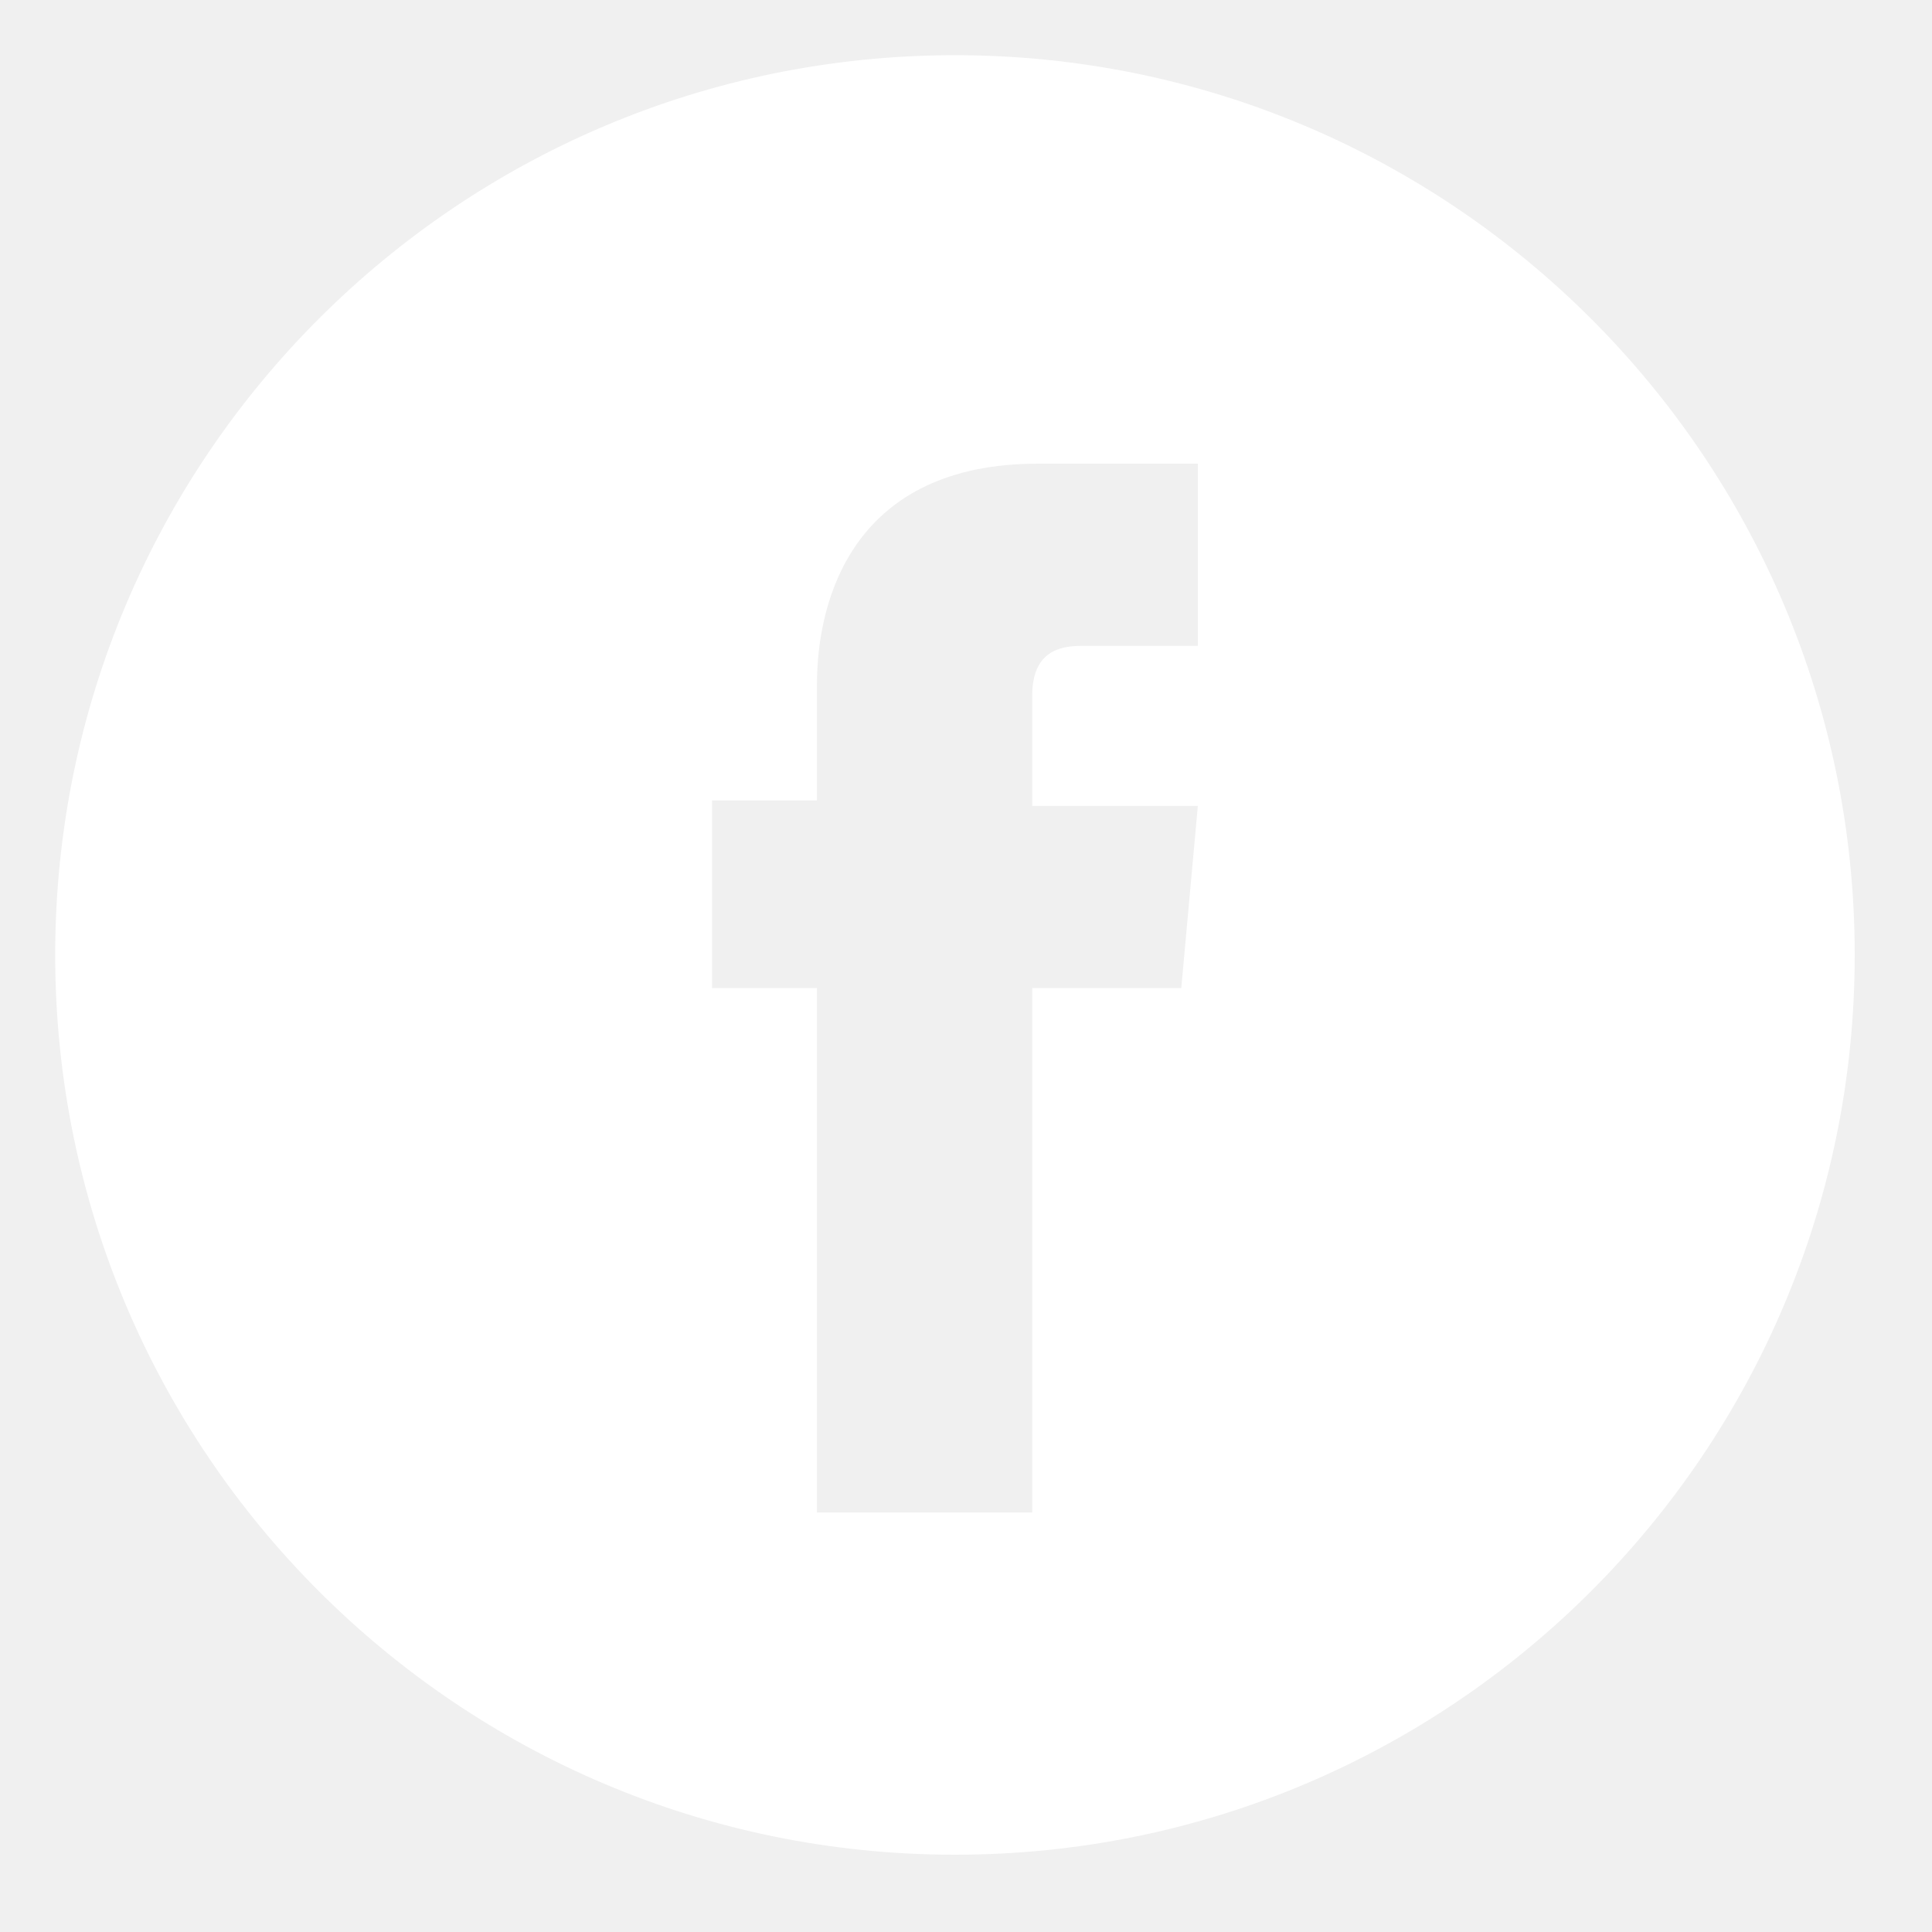
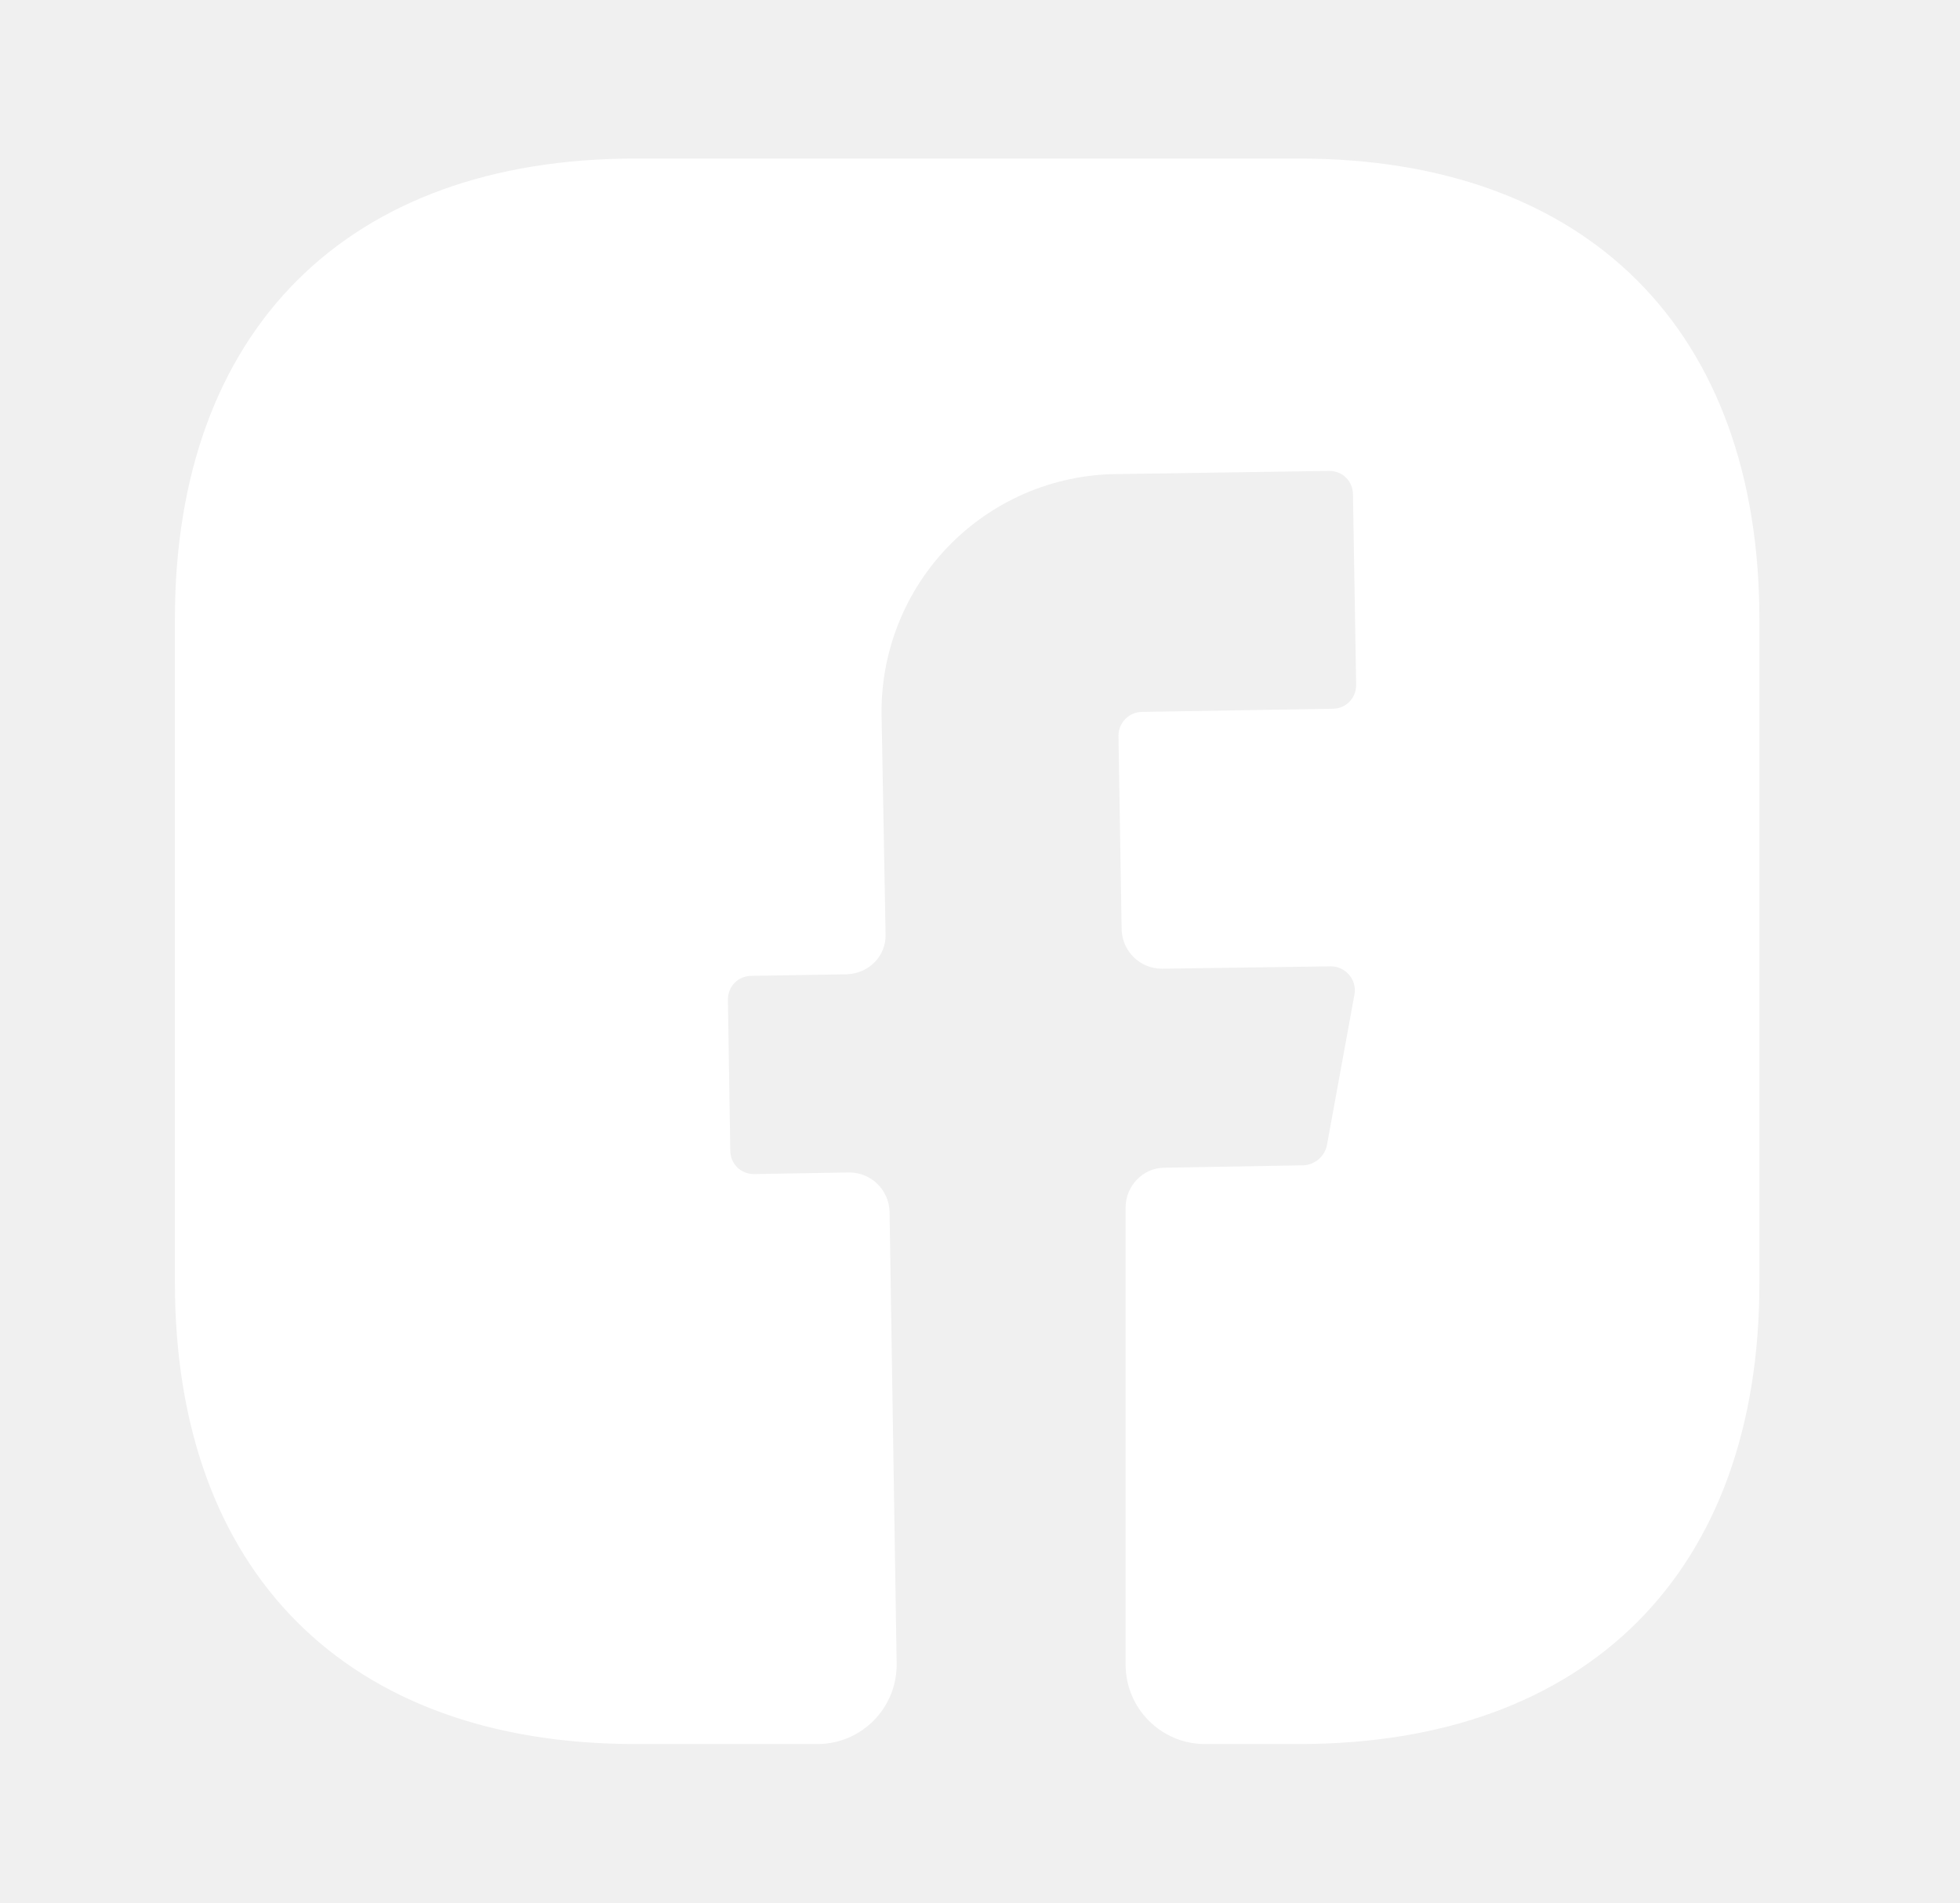
- <svg xmlns="http://www.w3.org/2000/svg" version="1.2" viewBox="0 0 35 35" width="35" height="35">
-   <style>
- 		.s0 { fill: #ffffff } 
- 	</style>
-   <path id="Forma 1" class="s0" d="m17.3 1c-9 0-16.3 7.3-16.3 16.3 0 9 7.3 16.3 16.3 16.3 9 0 16.3-7.3 16.3-16.3 0-9-7.3-16.3-16.3-16.3zm4.1 16.9h-2.7c0 4.2 0 9.5 0 9.5h-3.9c0 0 0-5.2 0-9.5h-1.9v-3.4h1.9v-2.1c0-1.6 0.7-4 4-4h2.9v3.3c0 0-1.8 0-2.1 0-0.4 0-0.9 0.1-0.9 0.9v2h3z" />
+ <svg xmlns="http://www.w3.org/2000/svg" width="34" height="33" viewBox="0 0 34 33" fill="none">
+   <g id="Iconsax/Bold/facebook">
+     <path id="Vector" d="M30.52 22.261C30.52 27.266 27.538 30.25 22.535 30.25H20.9C20.144 30.25 19.526 29.631 19.526 28.875V20.941C19.526 20.57 19.828 20.254 20.199 20.254L22.618 20.212C22.81 20.199 22.975 20.061 23.017 19.869L23.497 17.242C23.507 17.183 23.503 17.122 23.487 17.064C23.47 17.006 23.442 16.953 23.402 16.907C23.363 16.861 23.314 16.824 23.26 16.799C23.205 16.774 23.145 16.761 23.085 16.761L20.158 16.802C19.773 16.802 19.471 16.5 19.457 16.129L19.402 12.76C19.402 12.54 19.581 12.348 19.814 12.348L23.113 12.293C23.346 12.293 23.525 12.114 23.525 11.88L23.47 8.58C23.47 8.346 23.291 8.168 23.058 8.168L19.347 8.223C18.805 8.231 18.271 8.346 17.774 8.561C17.277 8.777 16.827 9.088 16.45 9.478C16.074 9.867 15.777 10.327 15.579 10.832C15.38 11.336 15.283 11.874 15.293 12.416L15.362 16.198C15.376 16.582 15.073 16.885 14.688 16.899L13.039 16.926C12.806 16.926 12.627 17.105 12.627 17.339L12.668 19.951C12.668 20.185 12.847 20.364 13.08 20.364L14.73 20.336C15.114 20.336 15.417 20.639 15.431 21.01L15.554 28.848C15.568 29.617 14.95 30.25 14.18 30.25H11.019C6.017 30.25 3.034 27.266 3.034 22.247V10.739C3.034 5.734 6.017 2.75 11.019 2.75H22.535C27.538 2.75 30.52 5.734 30.52 10.739V22.261Z" fill="white" />
+   </g>
</svg>
